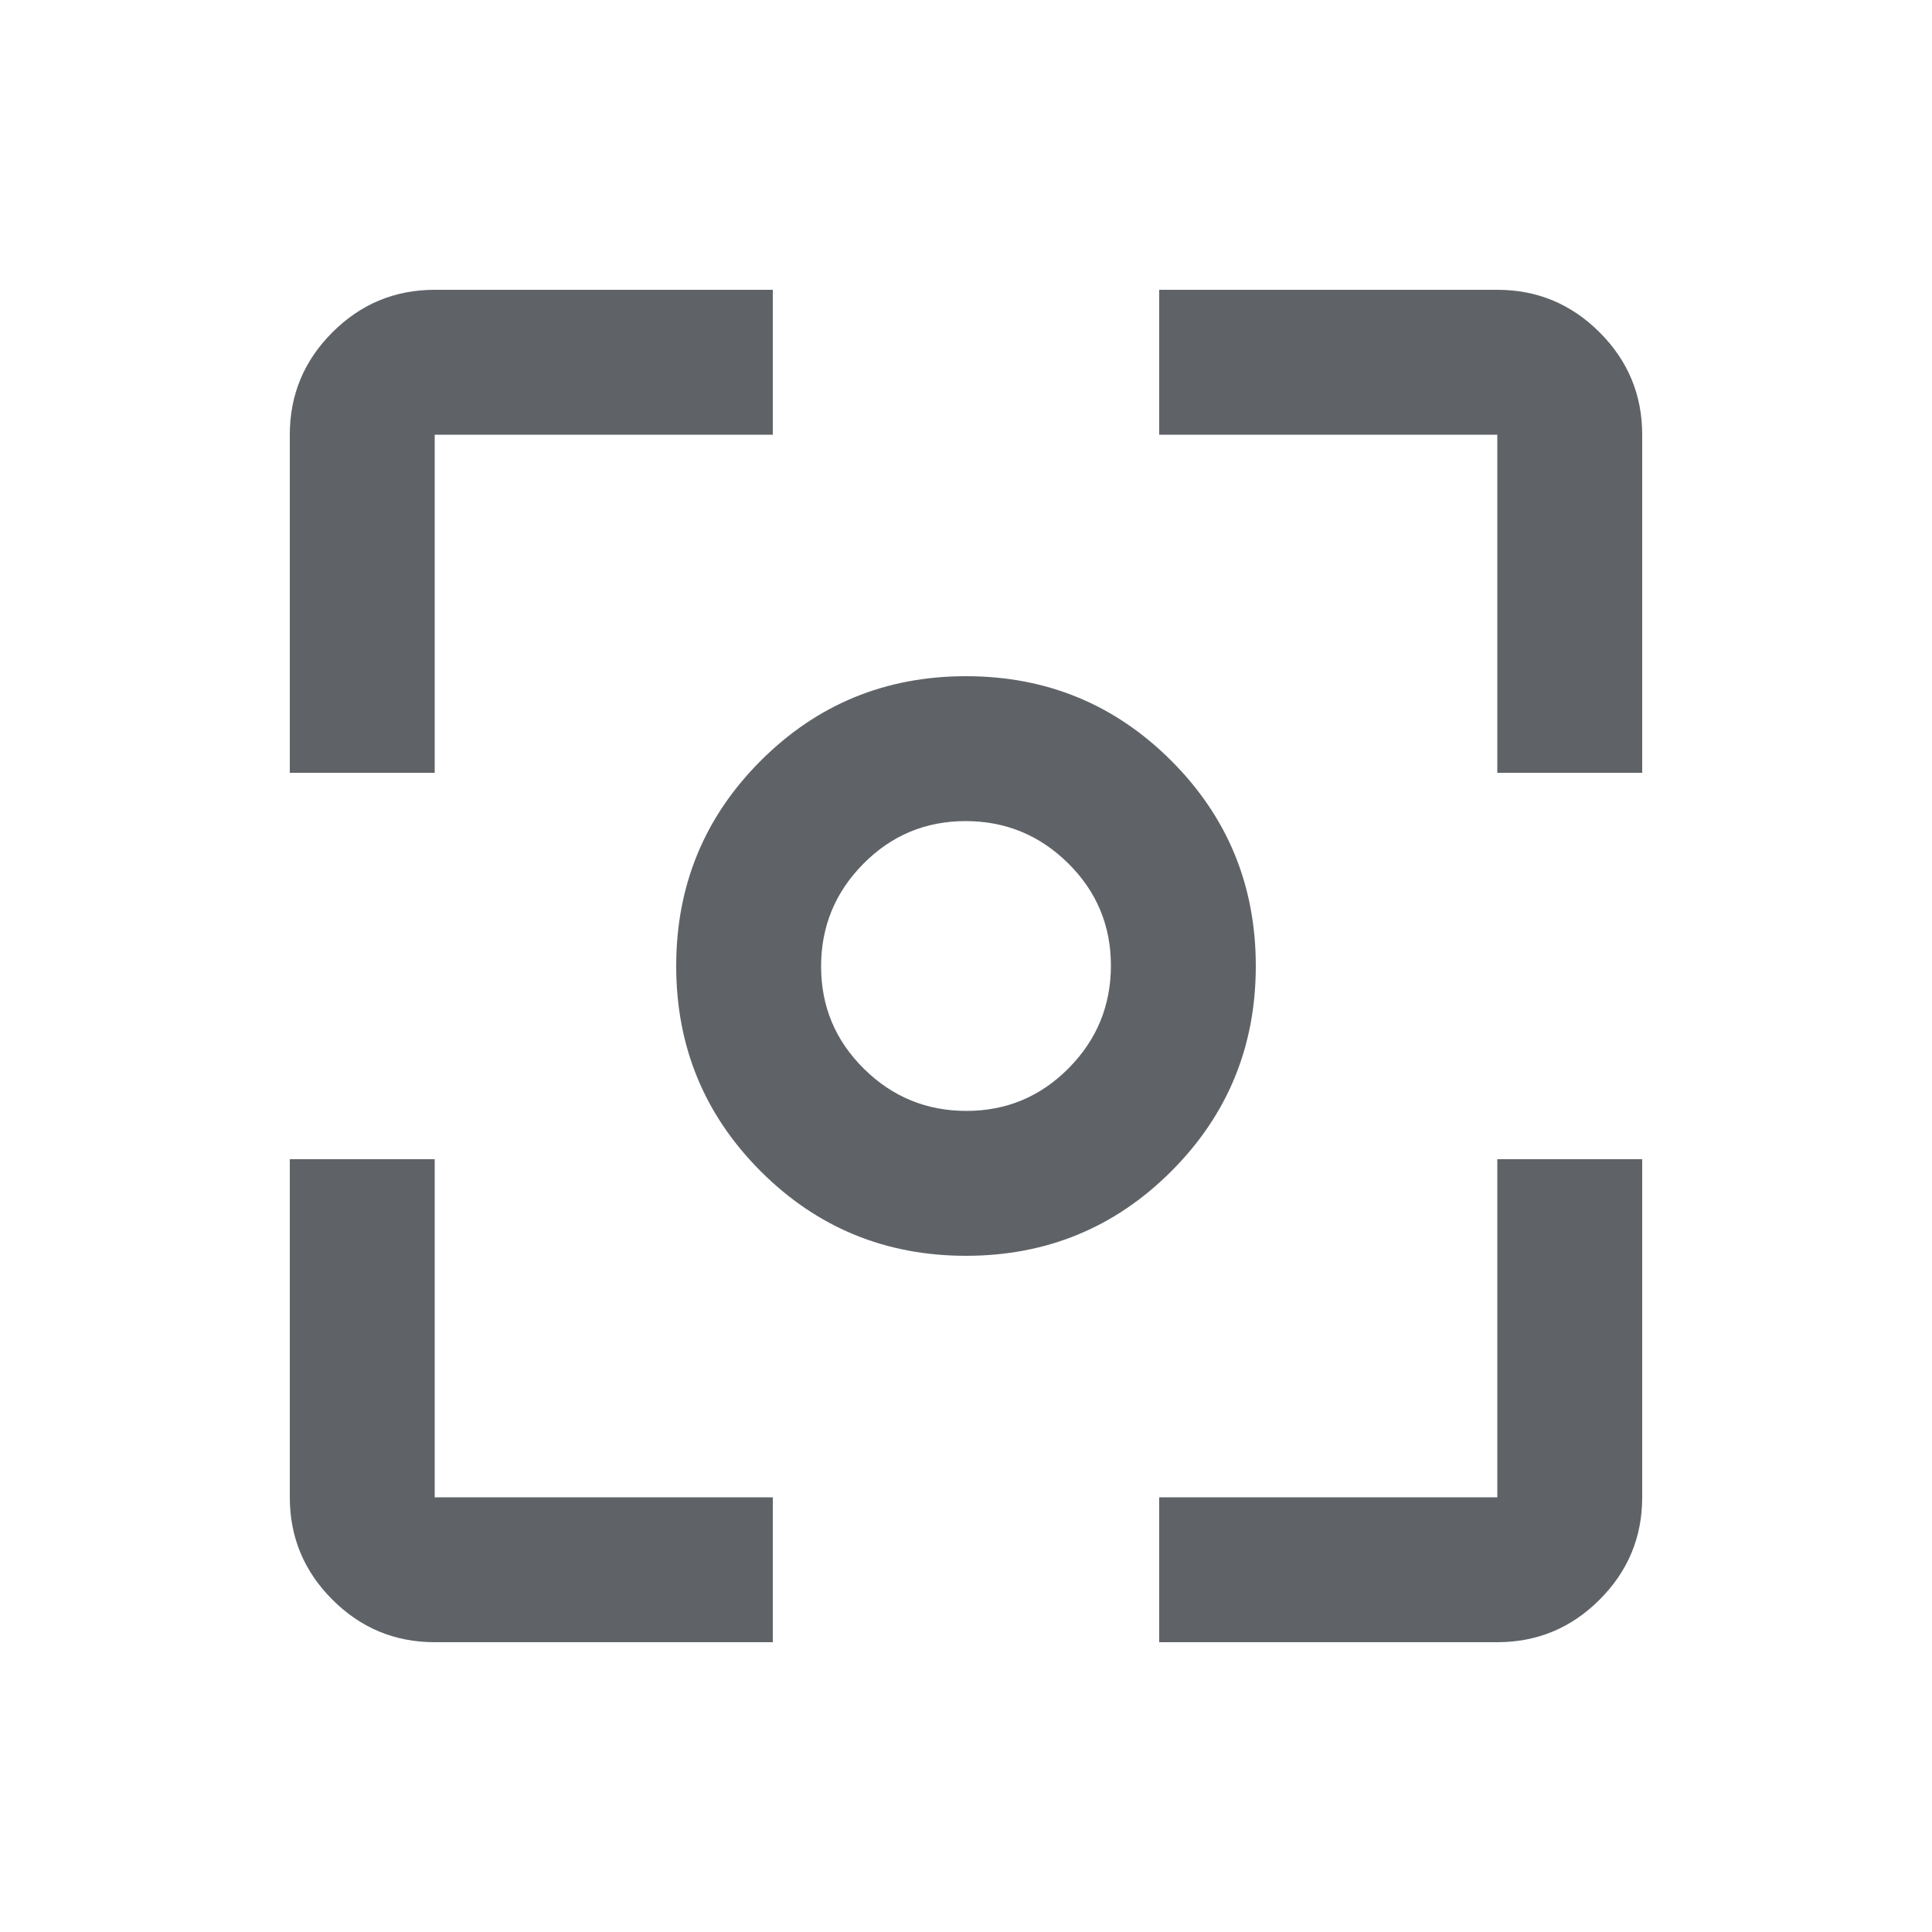
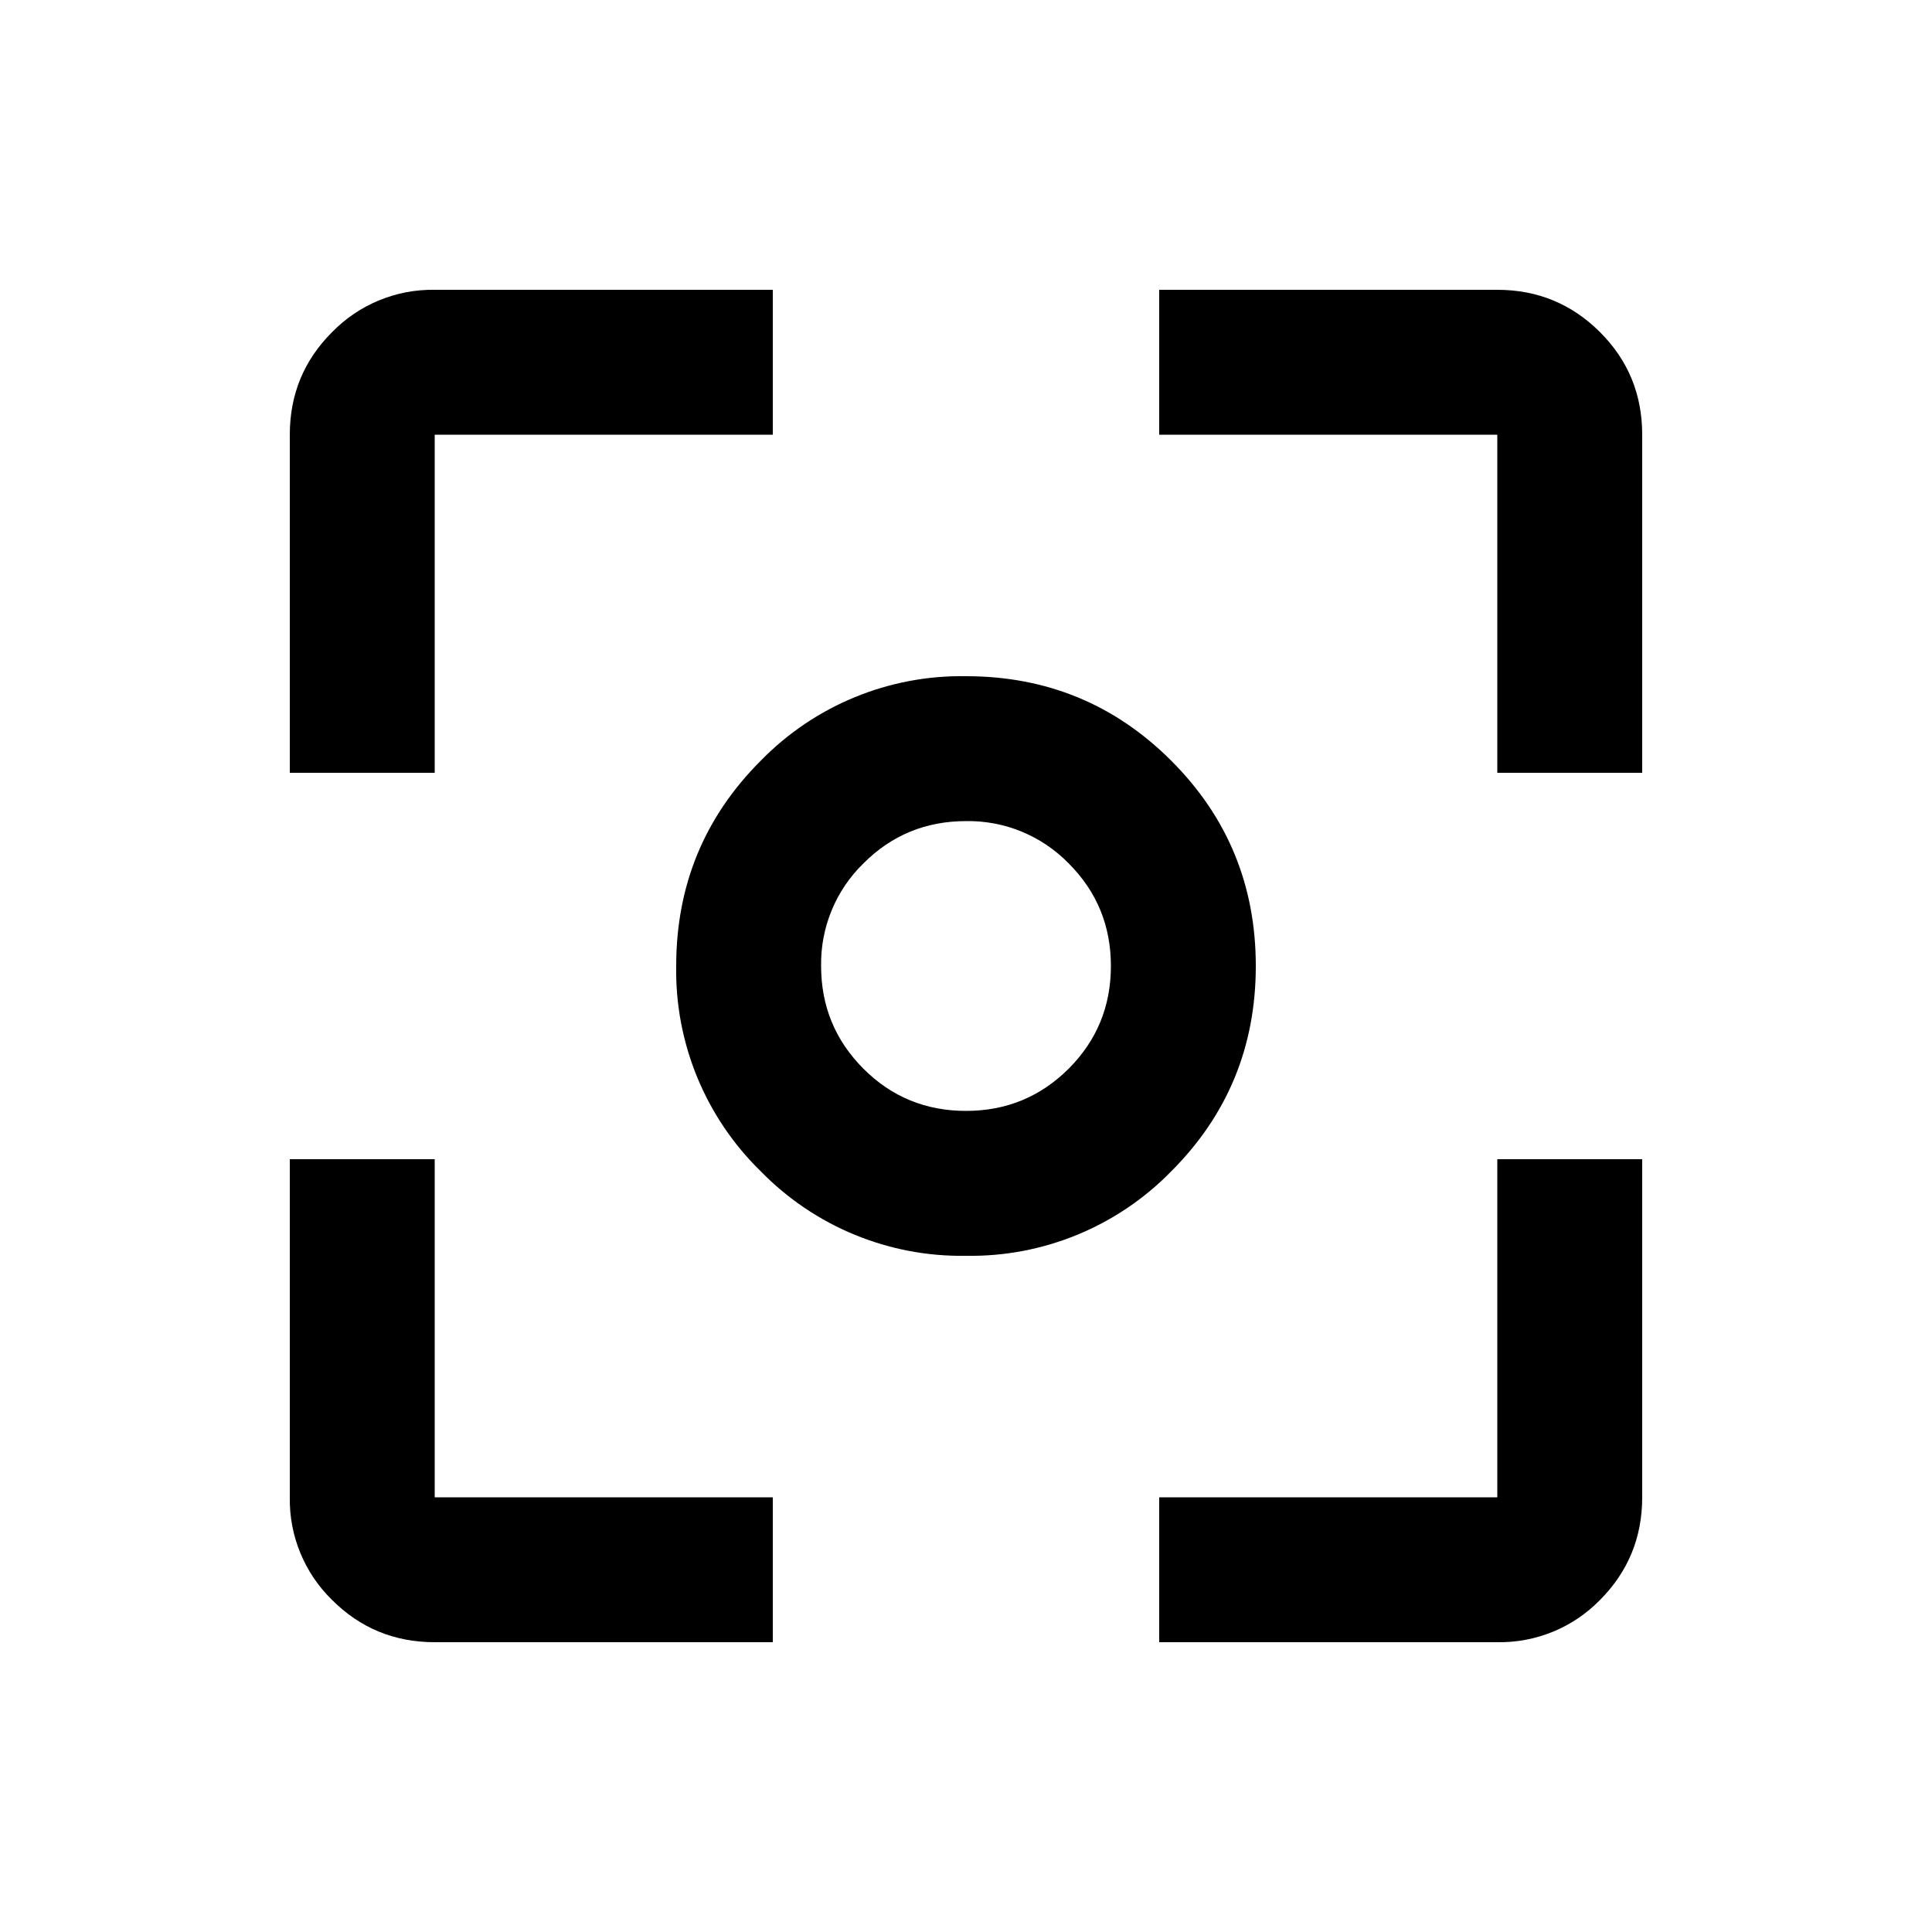
- <svg xmlns="http://www.w3.org/2000/svg" width="20" height="20" fill="#5f6368" viewBox="0 -960 960 960">
-   <path d="M480-336q-60 0-102-42t-42-102 42-102 102-42 102 42 42 102-42 102-102 42m.21-72Q510-408 531-429.21t21-51T530.79-531t-51-21T429-530.79t-21 51T429.21-429t51 21M216-144q-29.7 0-50.85-21.15T144-216v-168h72v168h168v72zm360 0v-72h168v-168h72v168q0 29.7-21.15 50.85T744-144zM144-576v-168q0-29.7 21.15-50.85T216-816h168v72H216v168zm600 0v-168H576v-72h168q29.7 0 50.85 21.15T816-744v168z" />
+ <svg xmlns="http://www.w3.org/2000/svg" width="20" height="20" fill="none">
+   <path fill="#000" d="M10 13a2.9 2.9 0 0 1-2.125-.875A2.9 2.9 0 0 1 7 10q0-1.25.875-2.125A2.9 2.9 0 0 1 10 7q1.25 0 2.125.875T13 10t-.875 2.125A2.9 2.9 0 0 1 10 13m0-1.5q.624 0 1.063-.437.437-.438.437-1.063t-.437-1.062A1.45 1.45 0 0 0 10 8.5q-.625 0-1.062.438A1.45 1.45 0 0 0 8.5 10q0 .624.438 1.063.436.437 1.062.437M4.5 17q-.625 0-1.062-.437A1.45 1.45 0 0 1 3 15.5V12h1.5v3.5H8V17zm7.5 0v-1.5h3.5V12H17v3.5q0 .624-.437 1.063A1.45 1.45 0 0 1 15.5 17zM3 8V4.5q0-.625.438-1.062A1.45 1.45 0 0 1 4.5 3H8v1.5H4.5V8zm12.5 0V4.5H12V3h3.5q.624 0 1.063.438Q17 3.874 17 4.5V8z" />
</svg>
